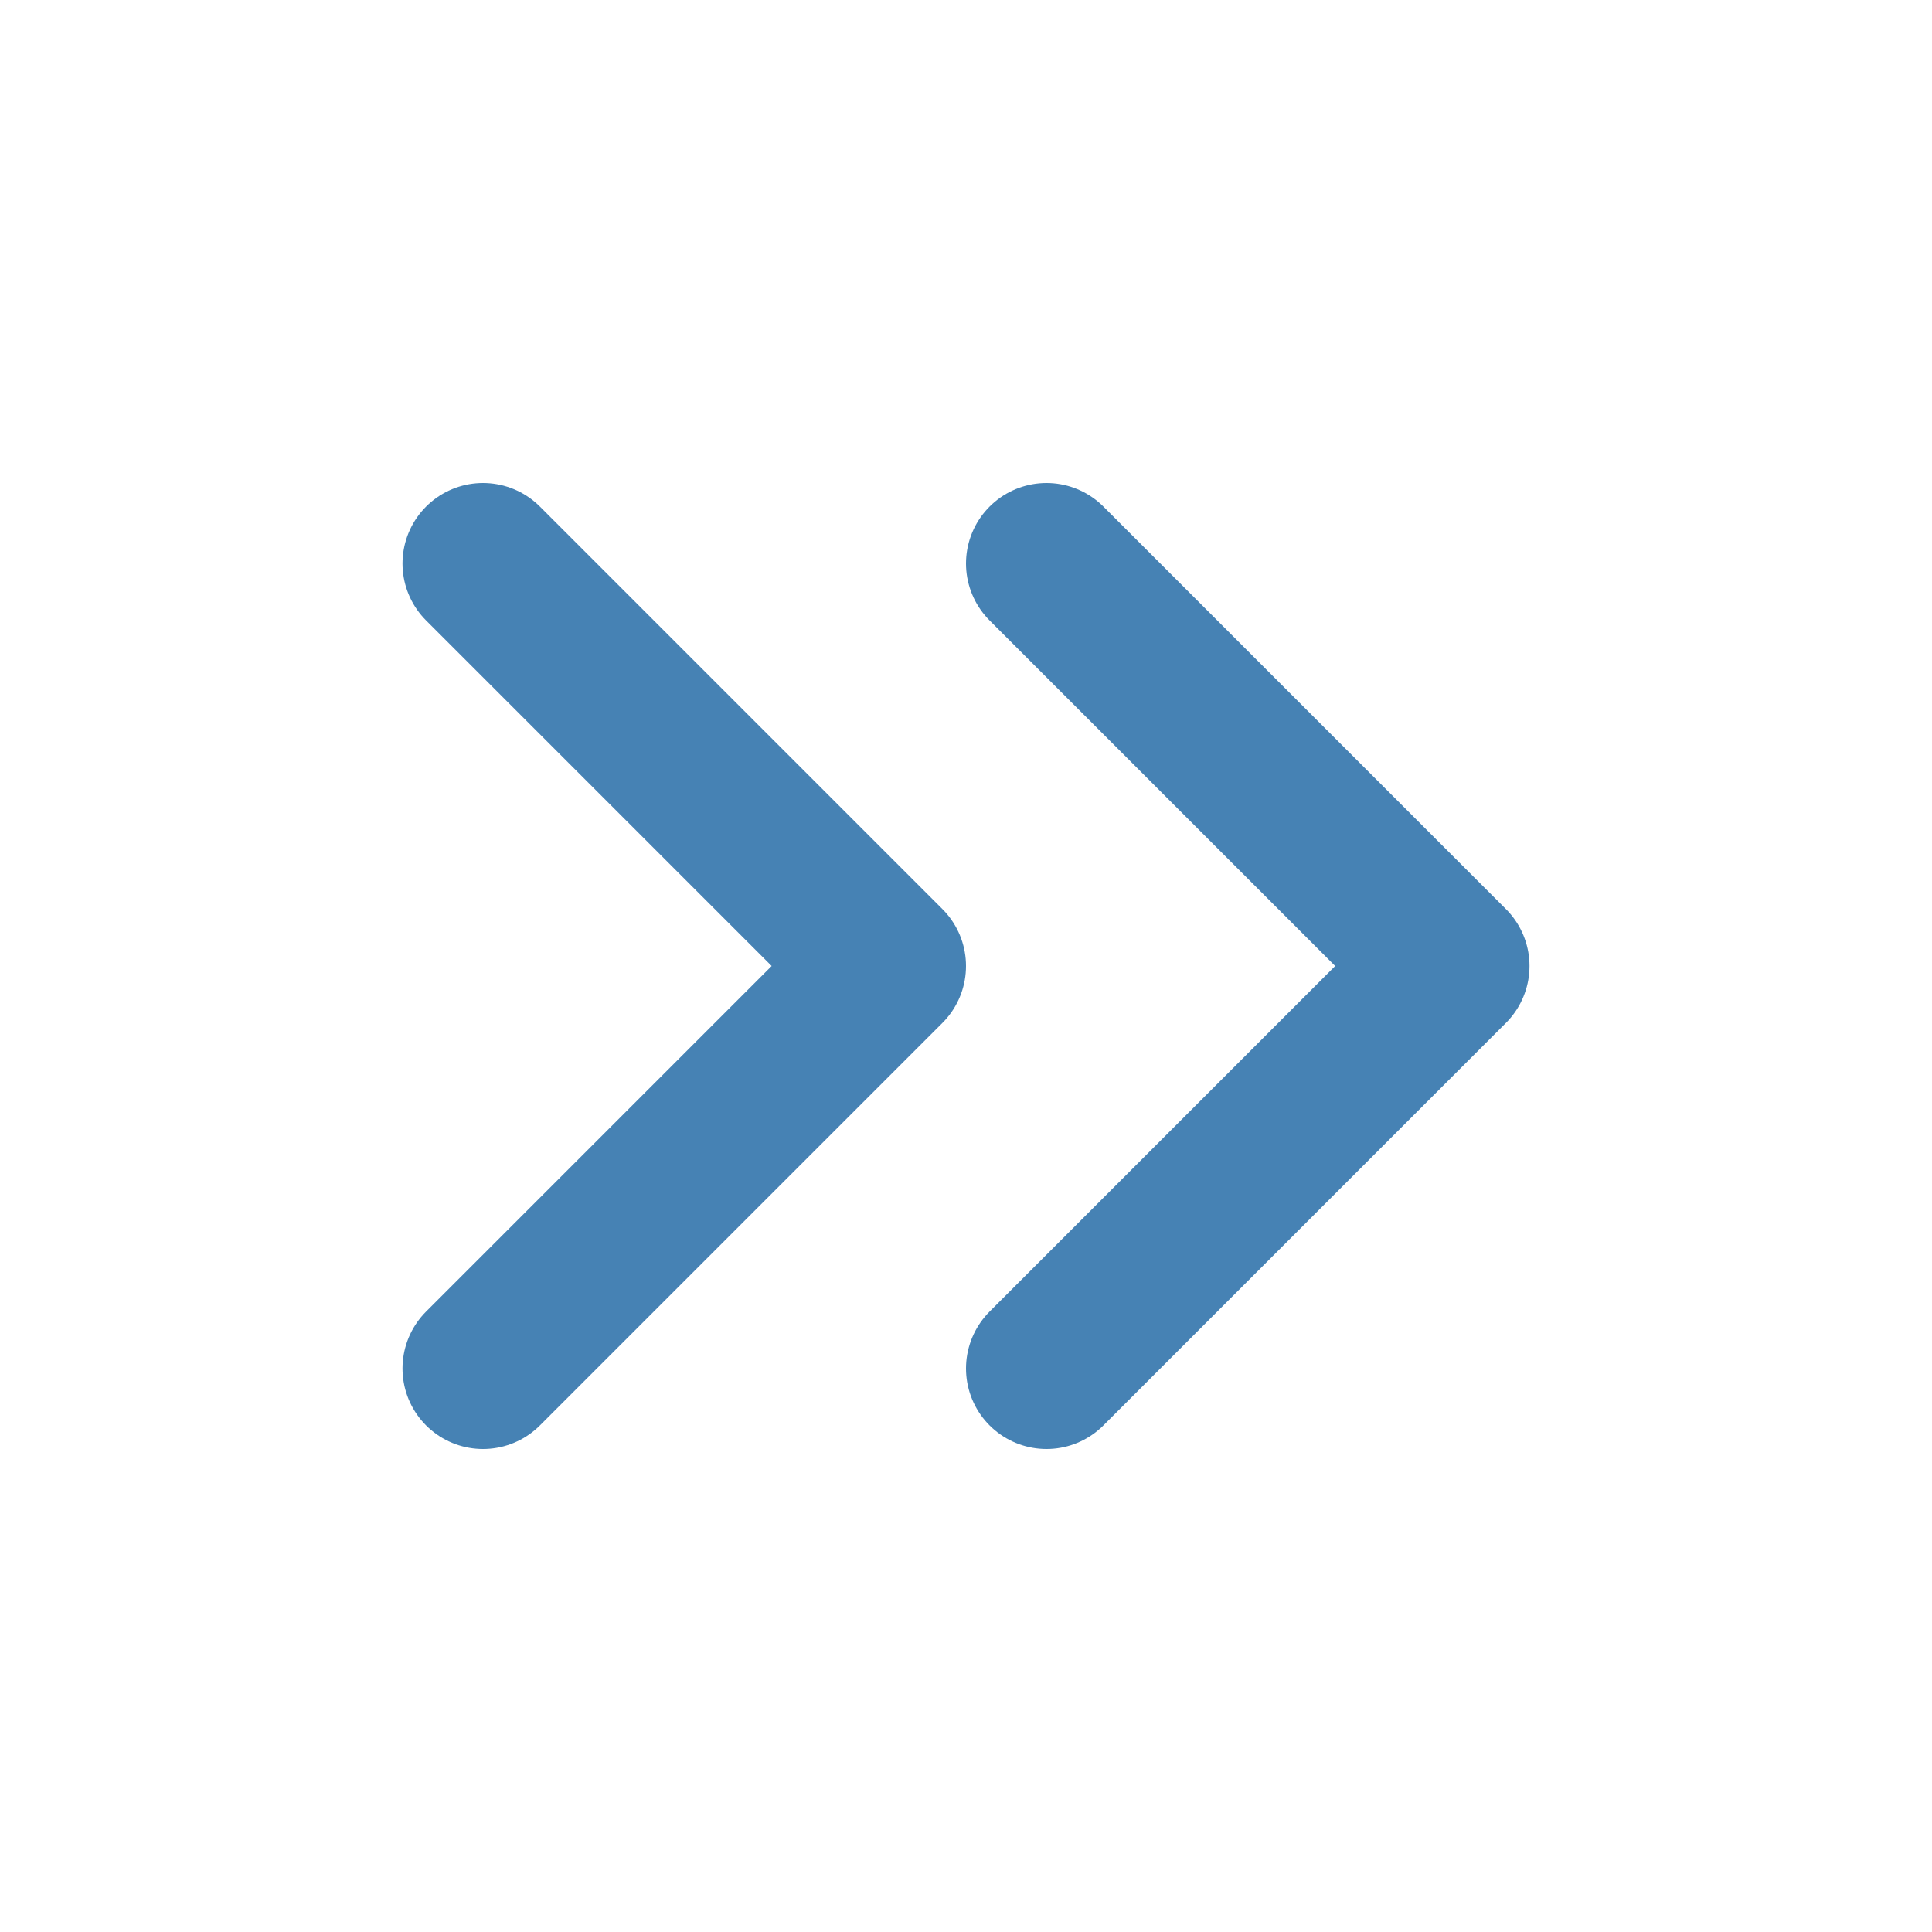
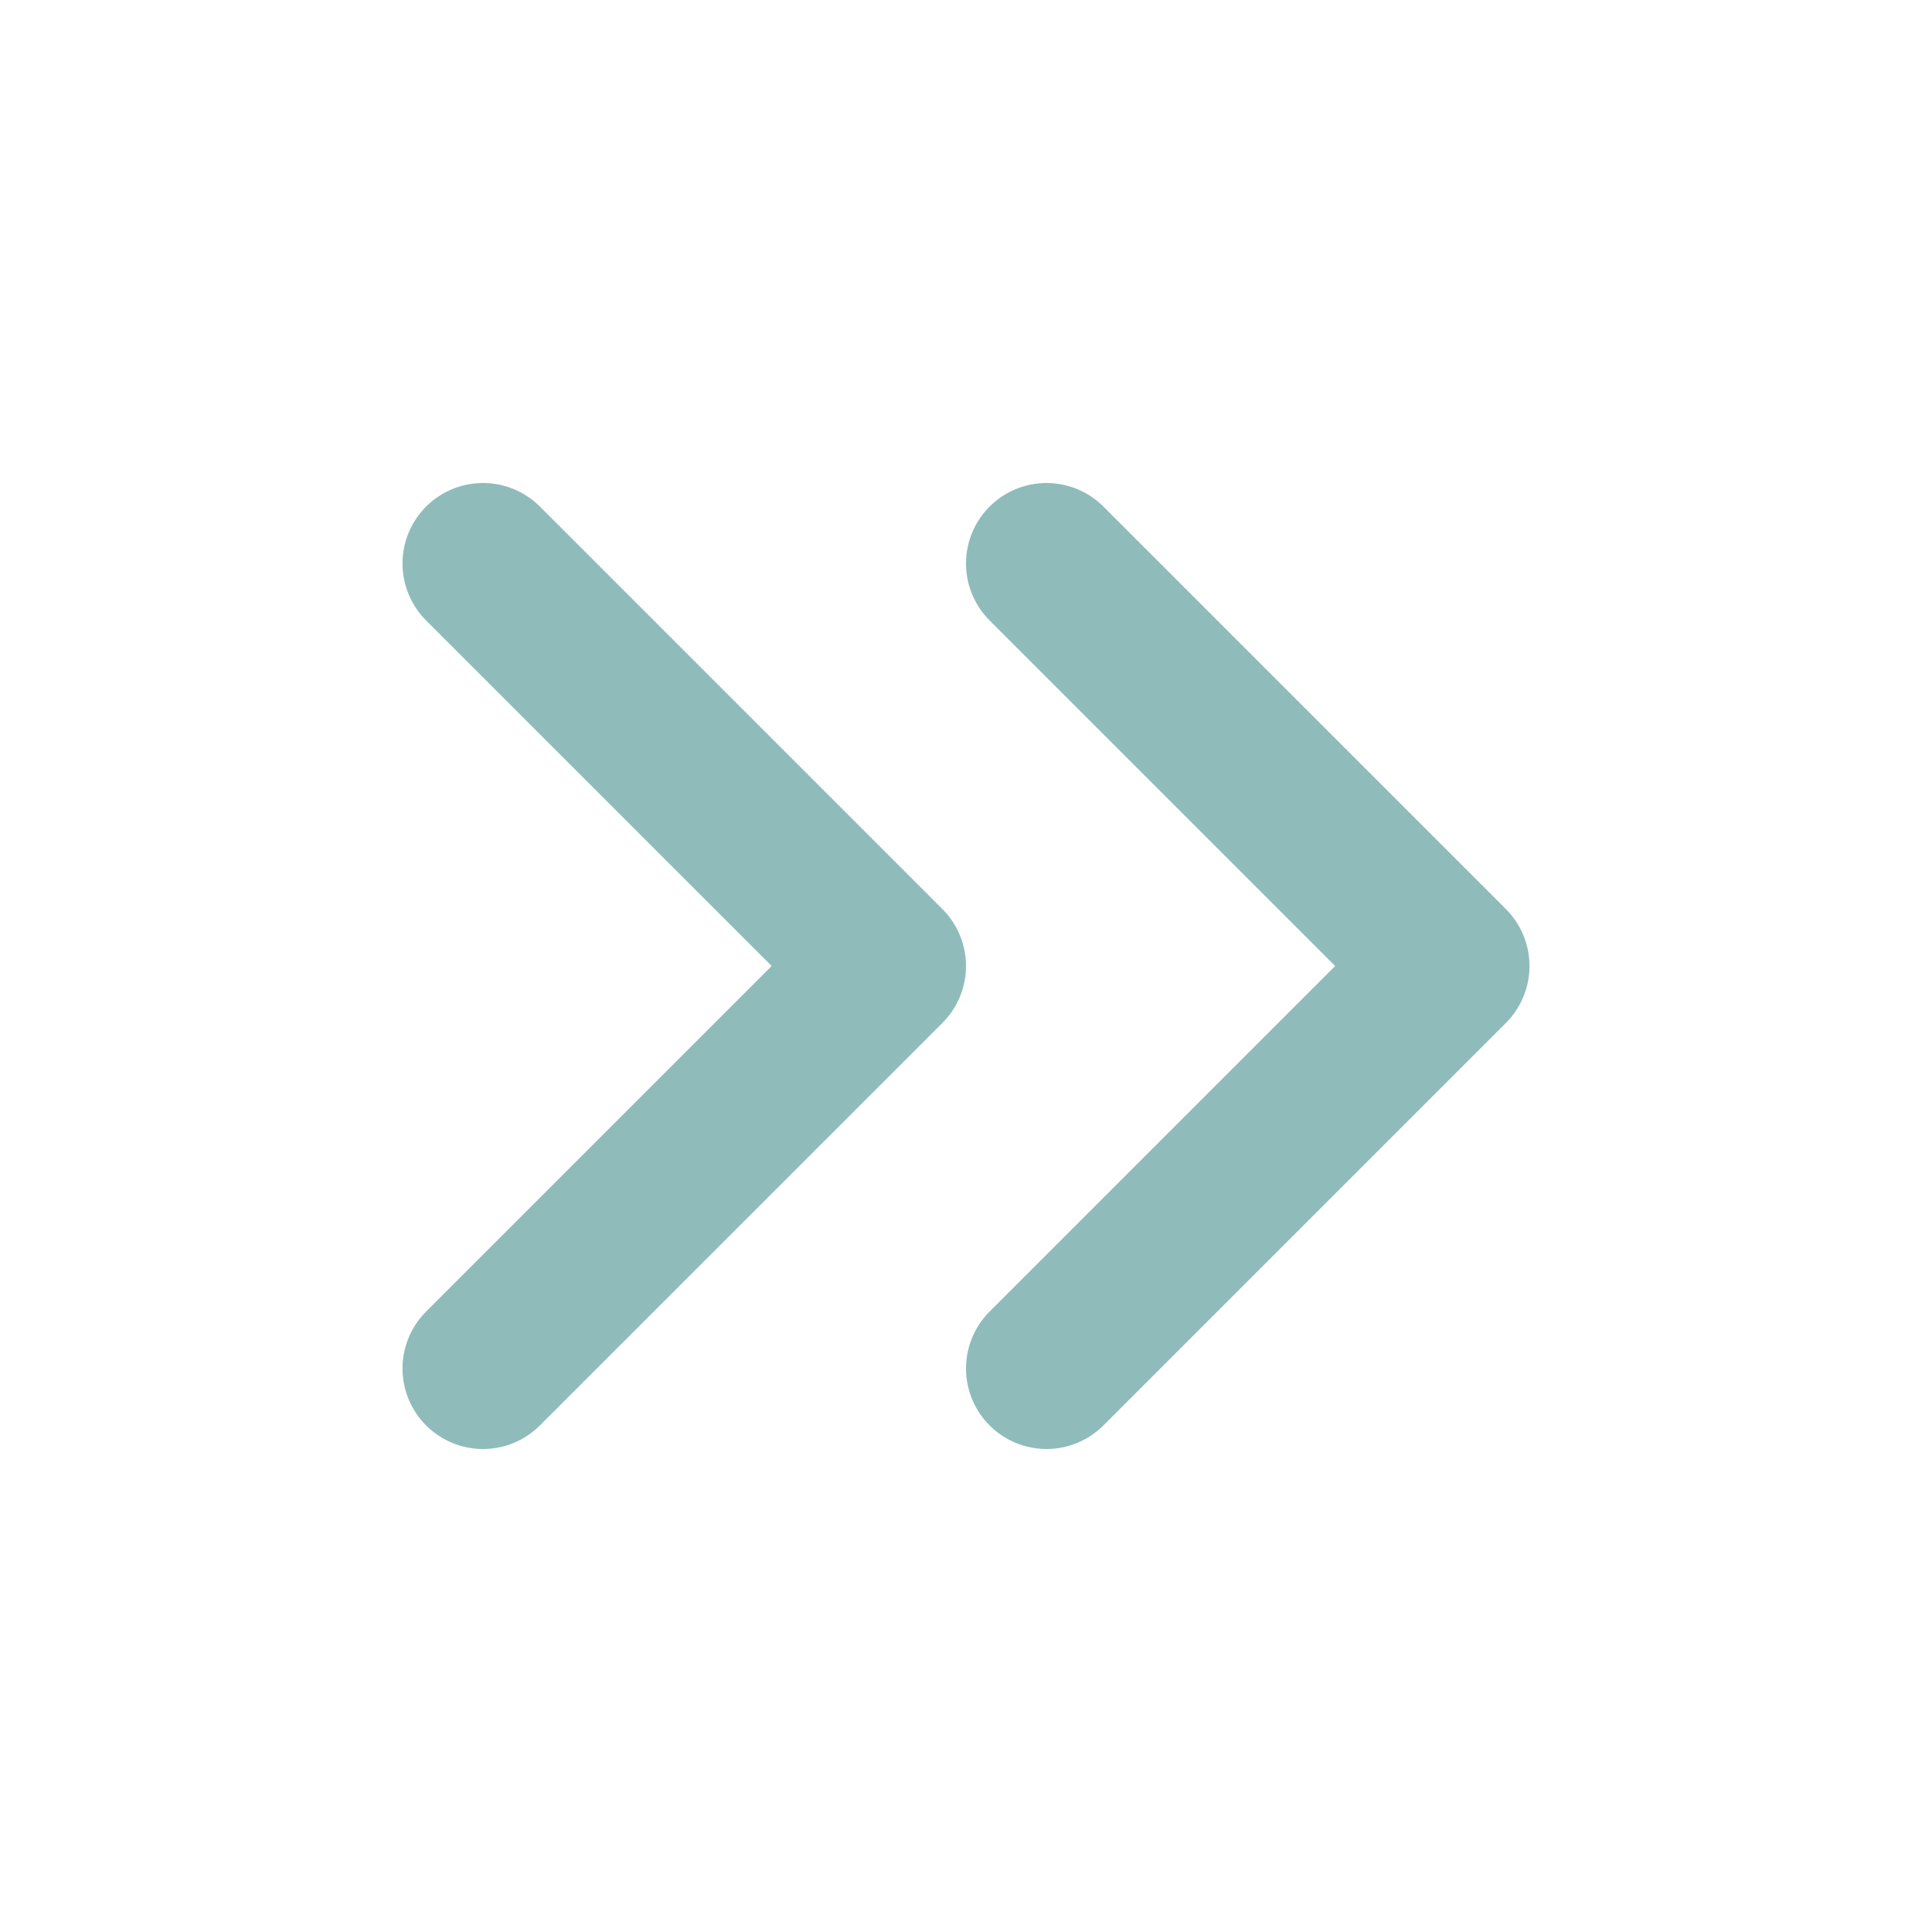
- <svg xmlns="http://www.w3.org/2000/svg" width="52" height="52" viewBox="0 0 24 24" fill="none" stroke="#4682B4" stroke-width="2" stroke-linecap="round" stroke-linejoin="round" class="feather feather-chevrons-right">
+ <svg xmlns="http://www.w3.org/2000/svg" width="52" height="52" viewBox="0 0 24 24" fill="none" stroke="#8FBCBB" stroke-width="2" stroke-linecap="round" stroke-linejoin="round" class="feather feather-chevrons-right">
  <polyline points="13 17 18 12 13 7" />
  <polyline points="6 17 11 12 6 7" />
</svg>
